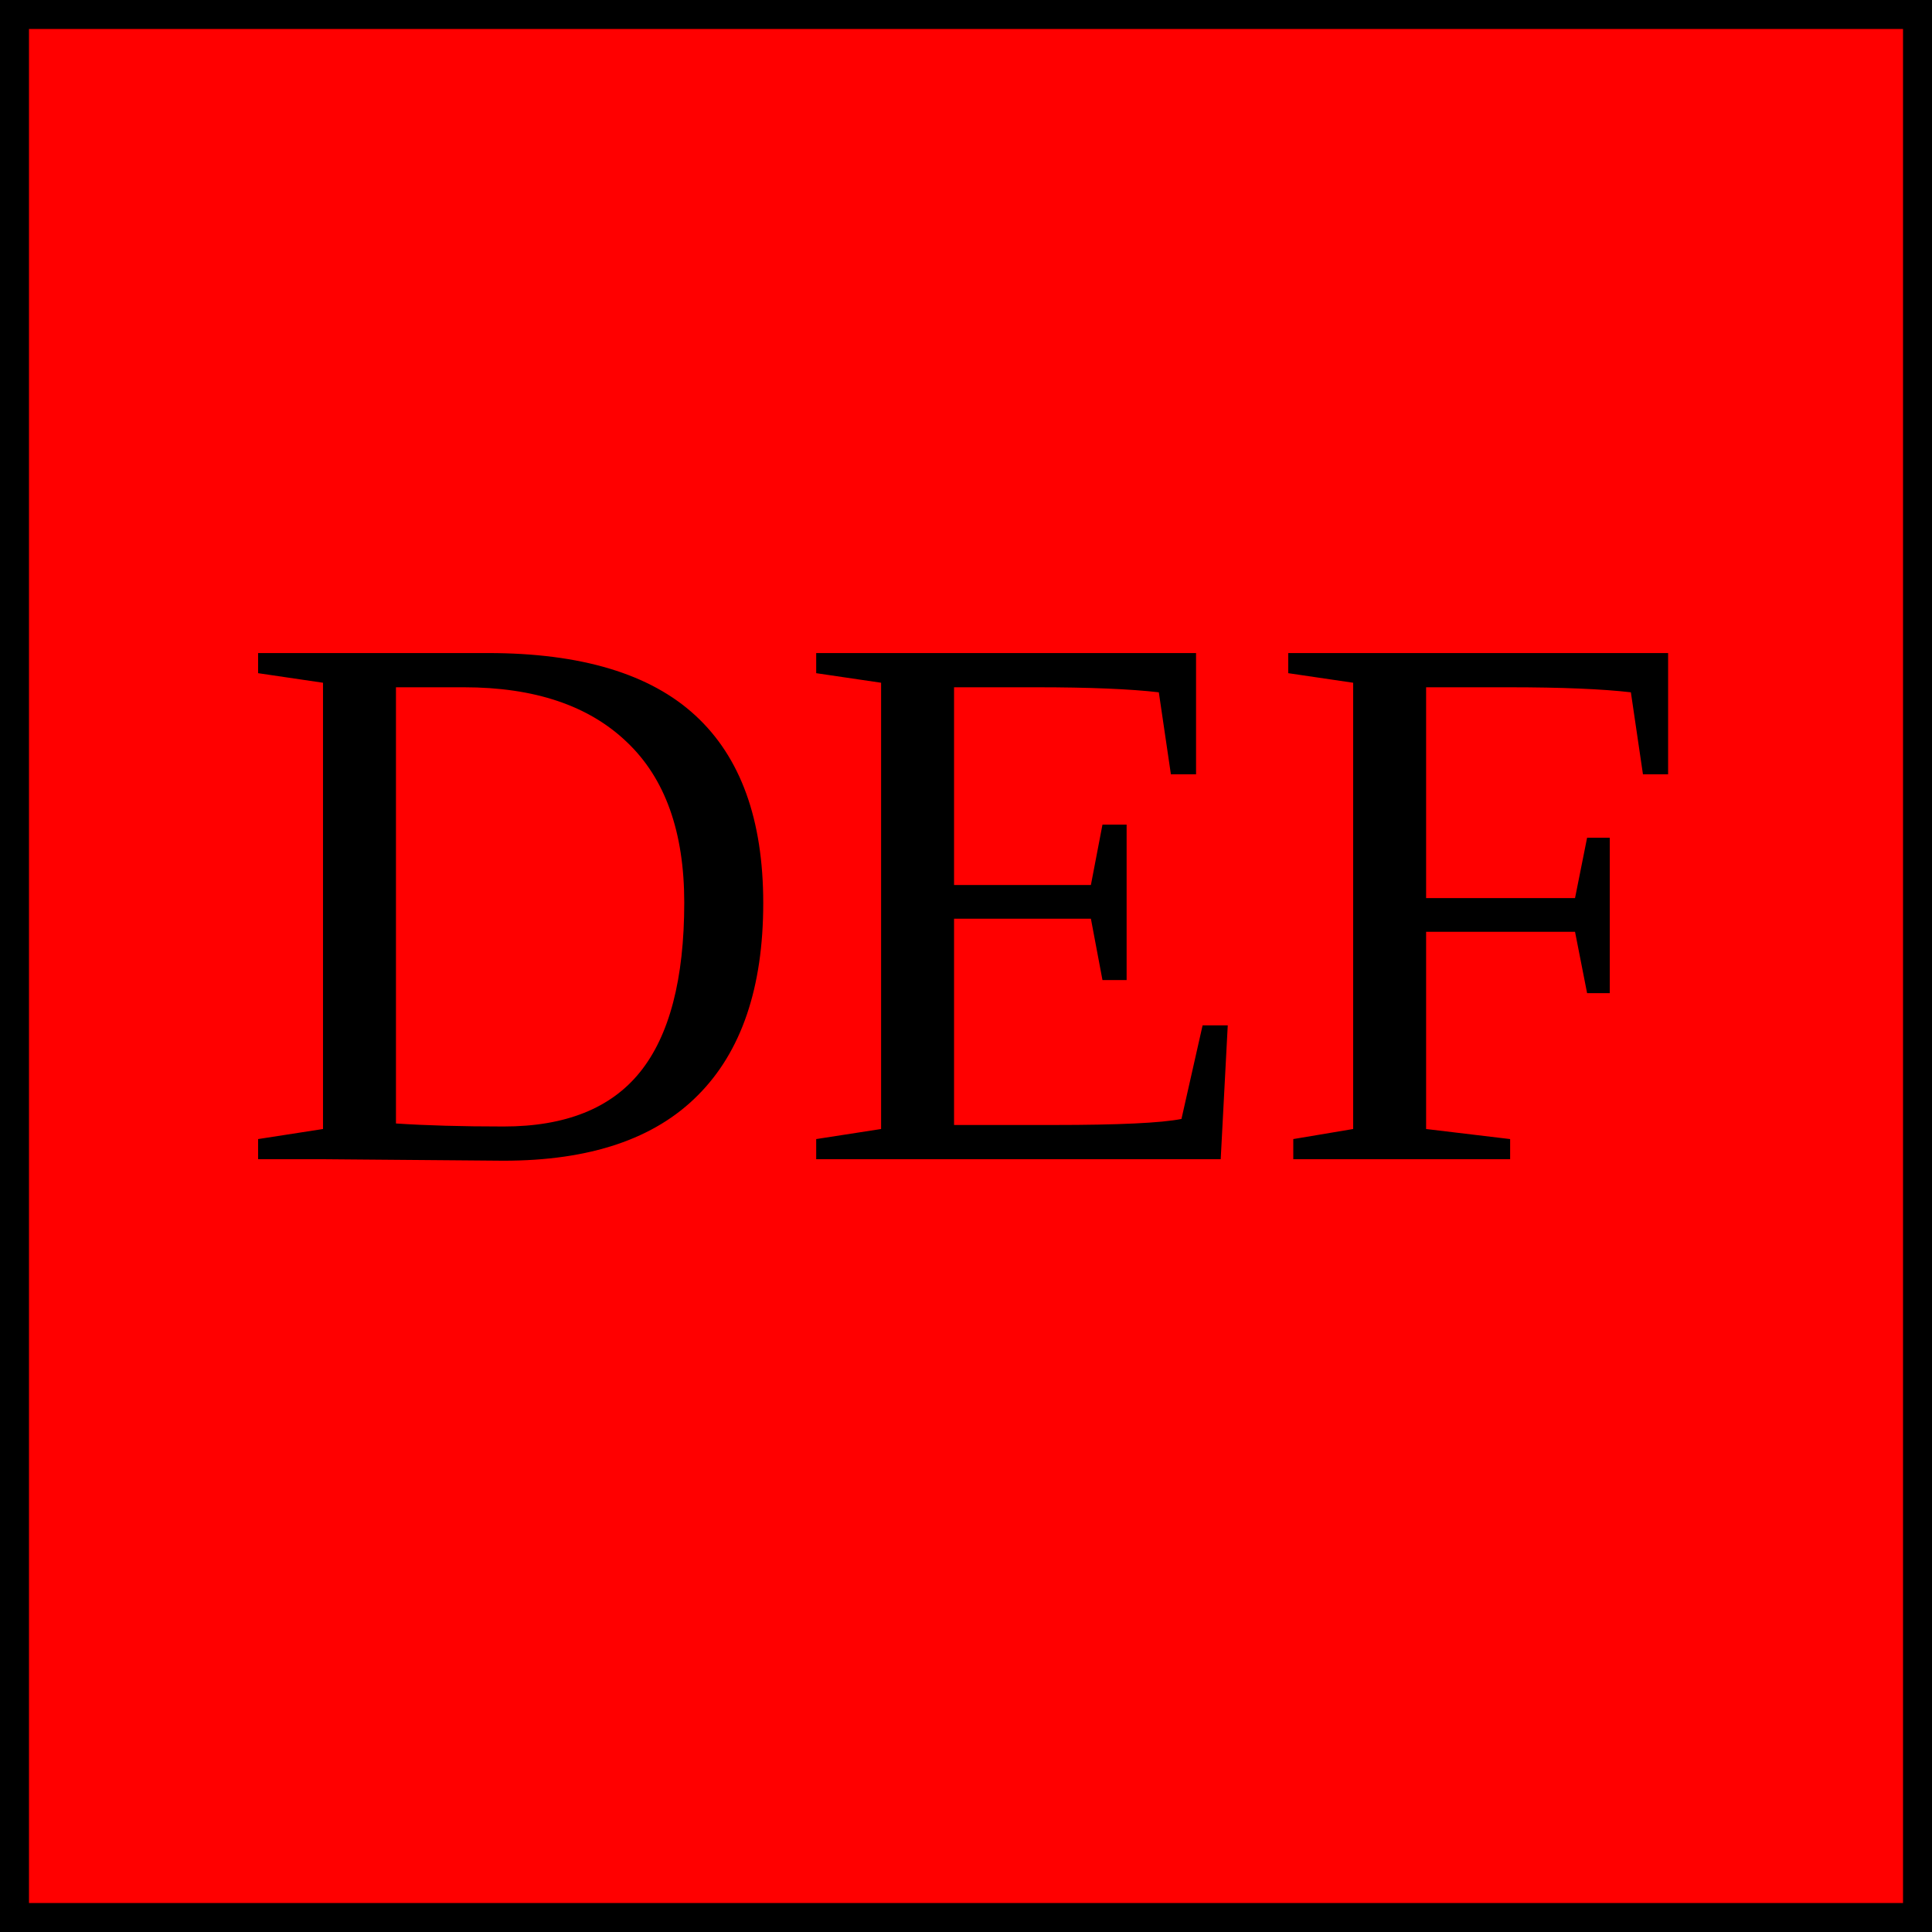
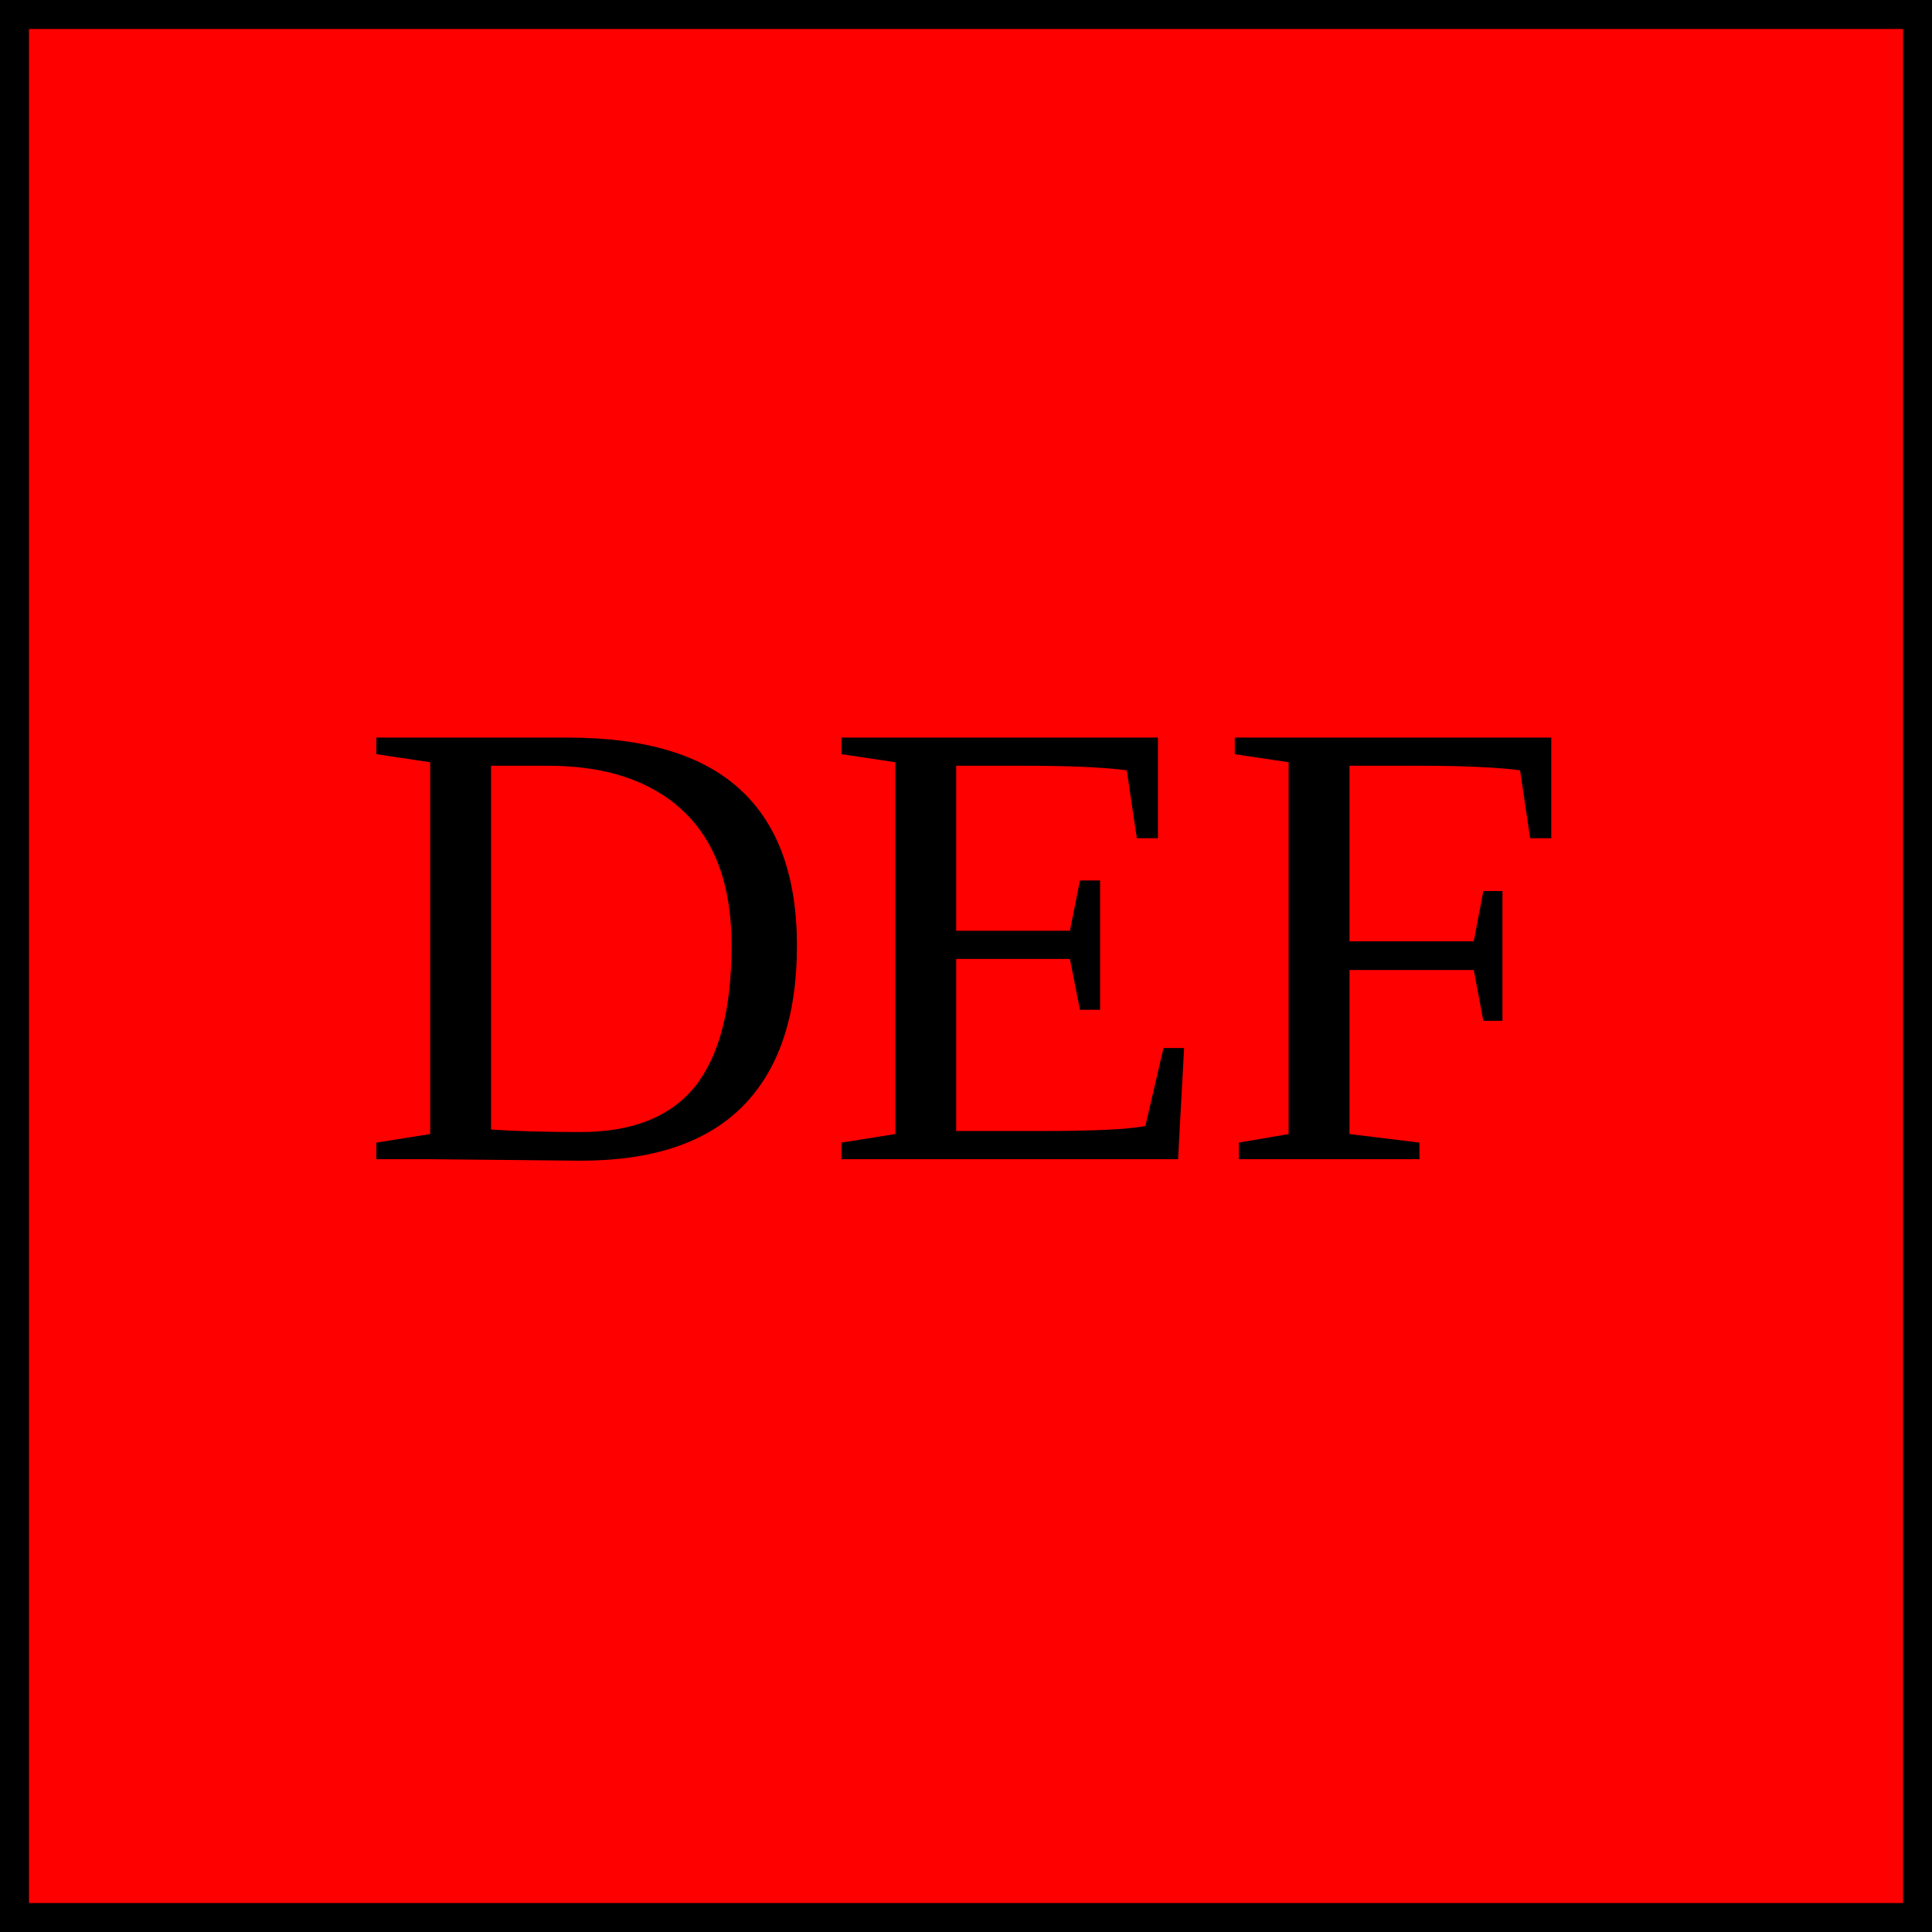
<svg xmlns="http://www.w3.org/2000/svg" width="60" height="60">
  <rect width="100%" height="100%" fill="red" stroke="black" stroke-width="3%" />
-   <text text-anchor="middle" x="50%" y="60%" font-size="24">DEF</text>
+   <text text-anchor="middle" x="50%" y="60%" font-size="20">DEF</text>
</svg>
